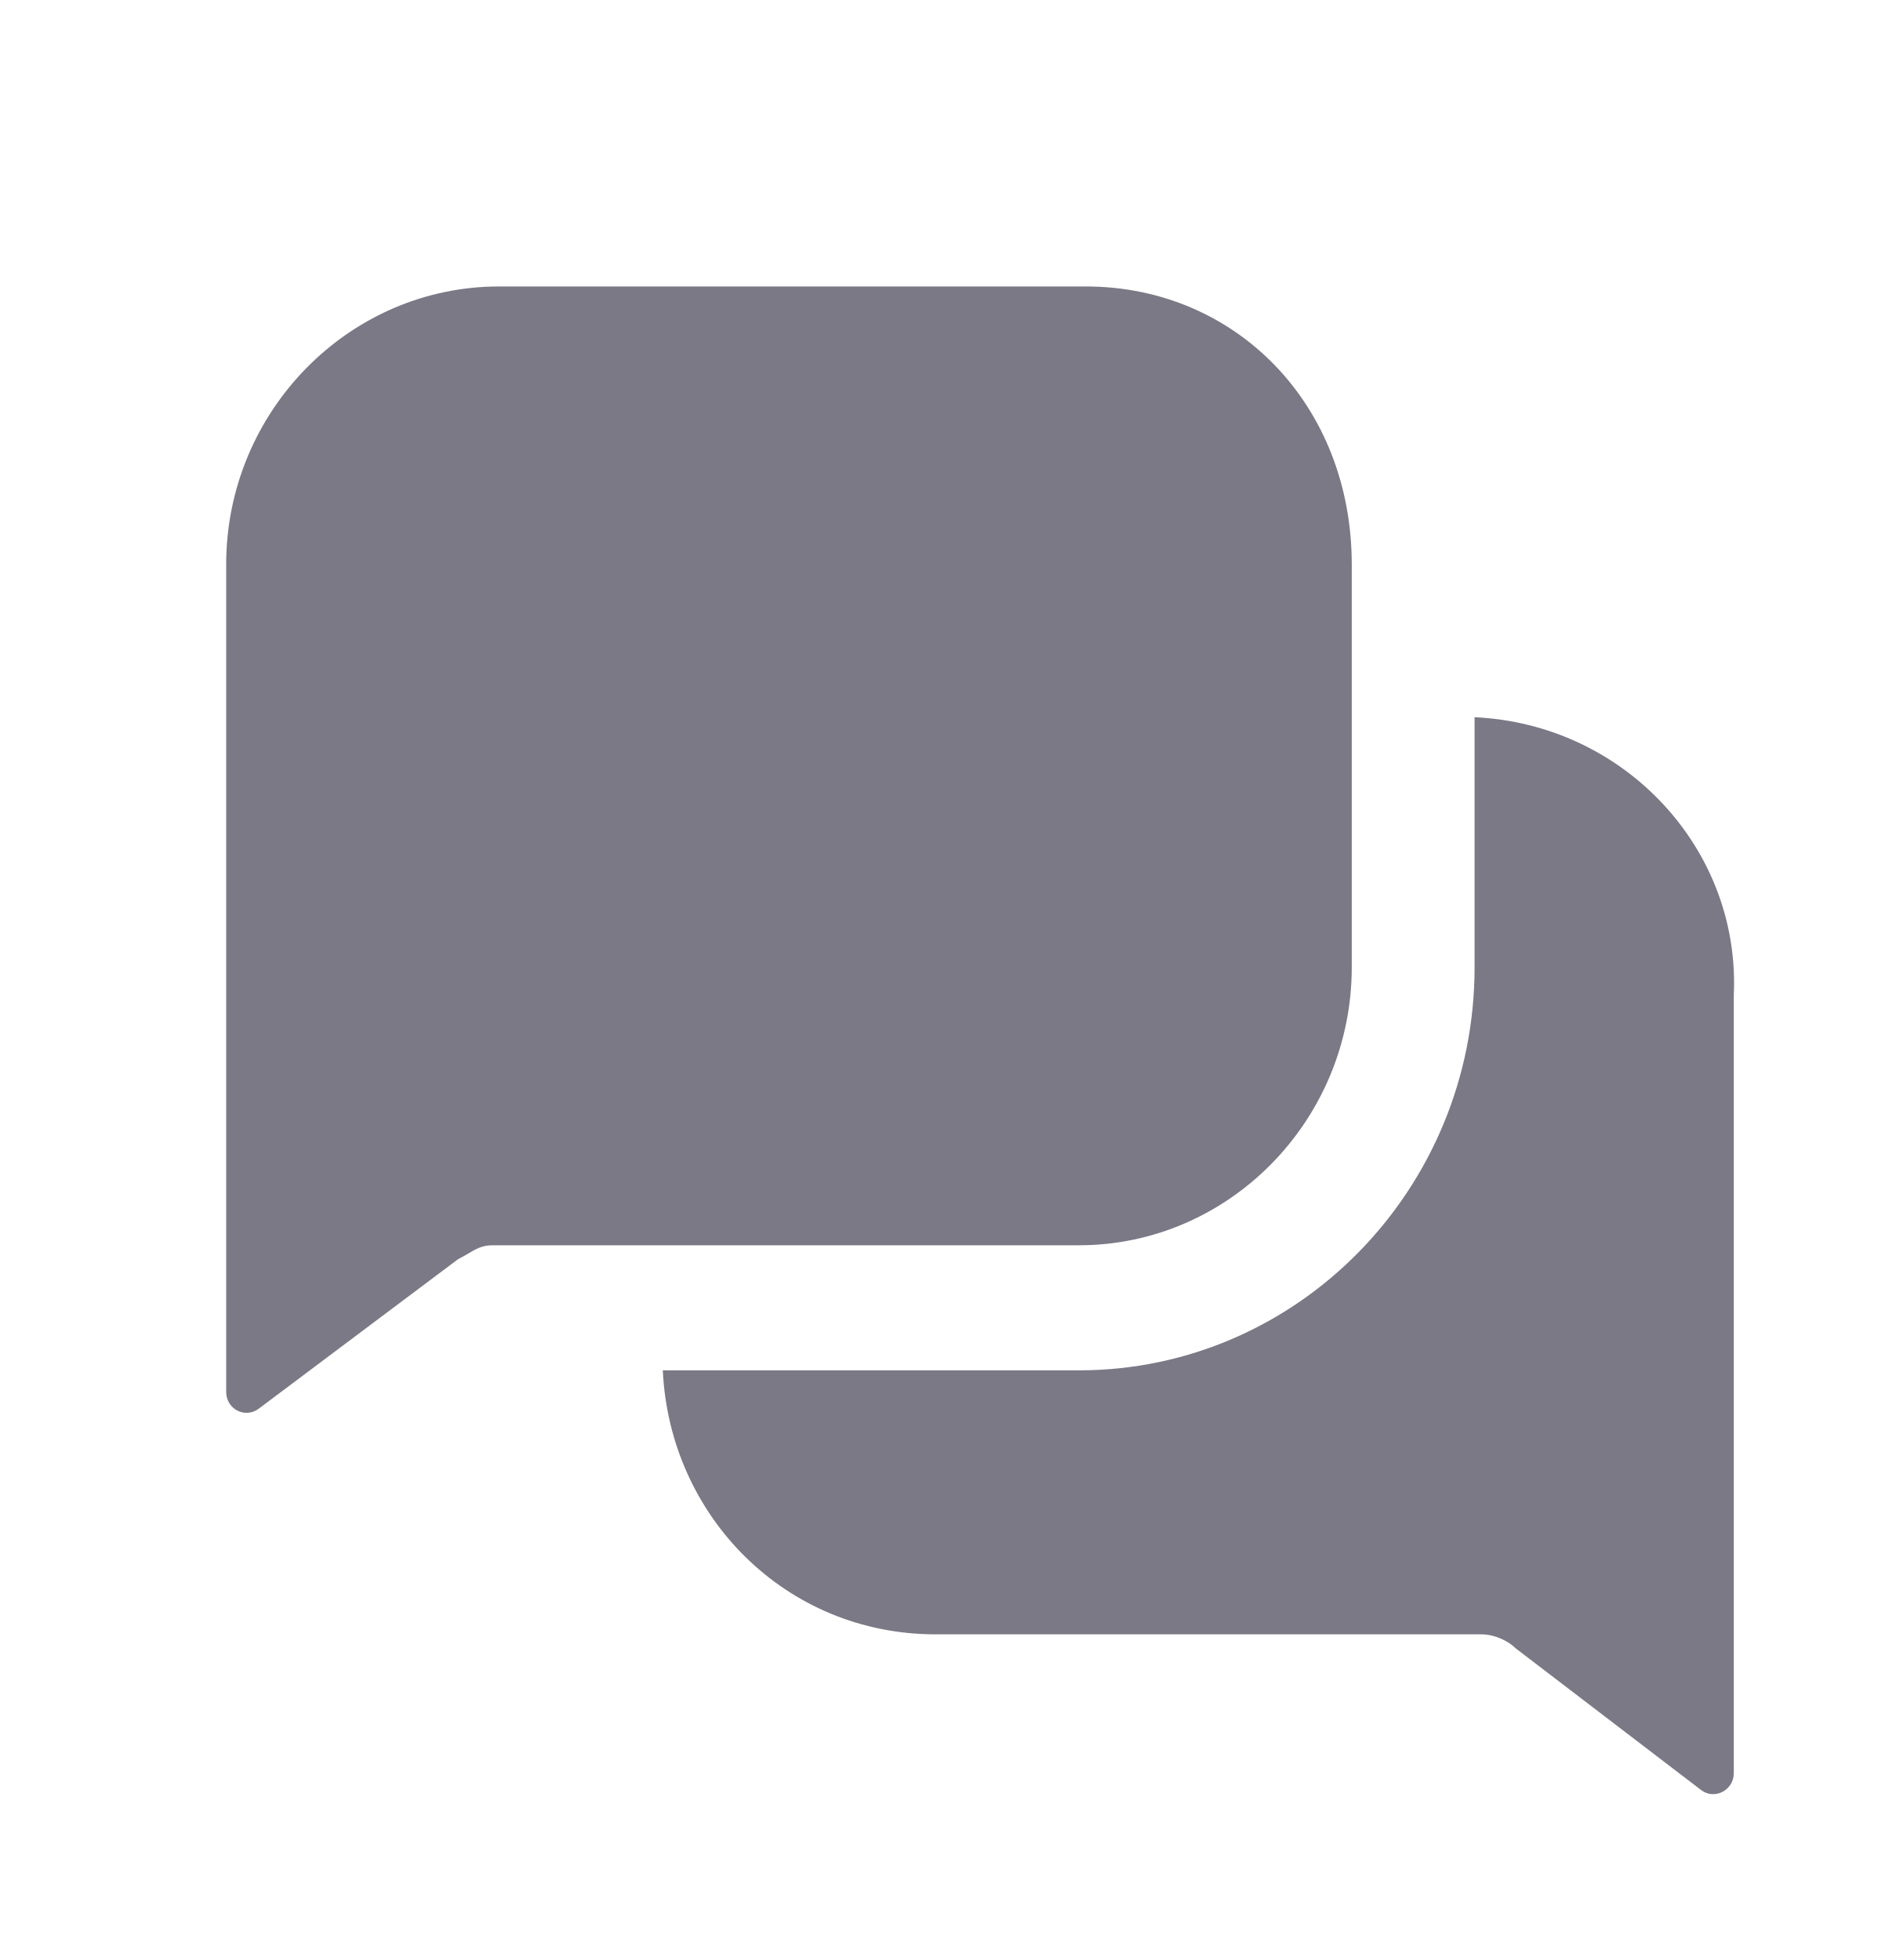
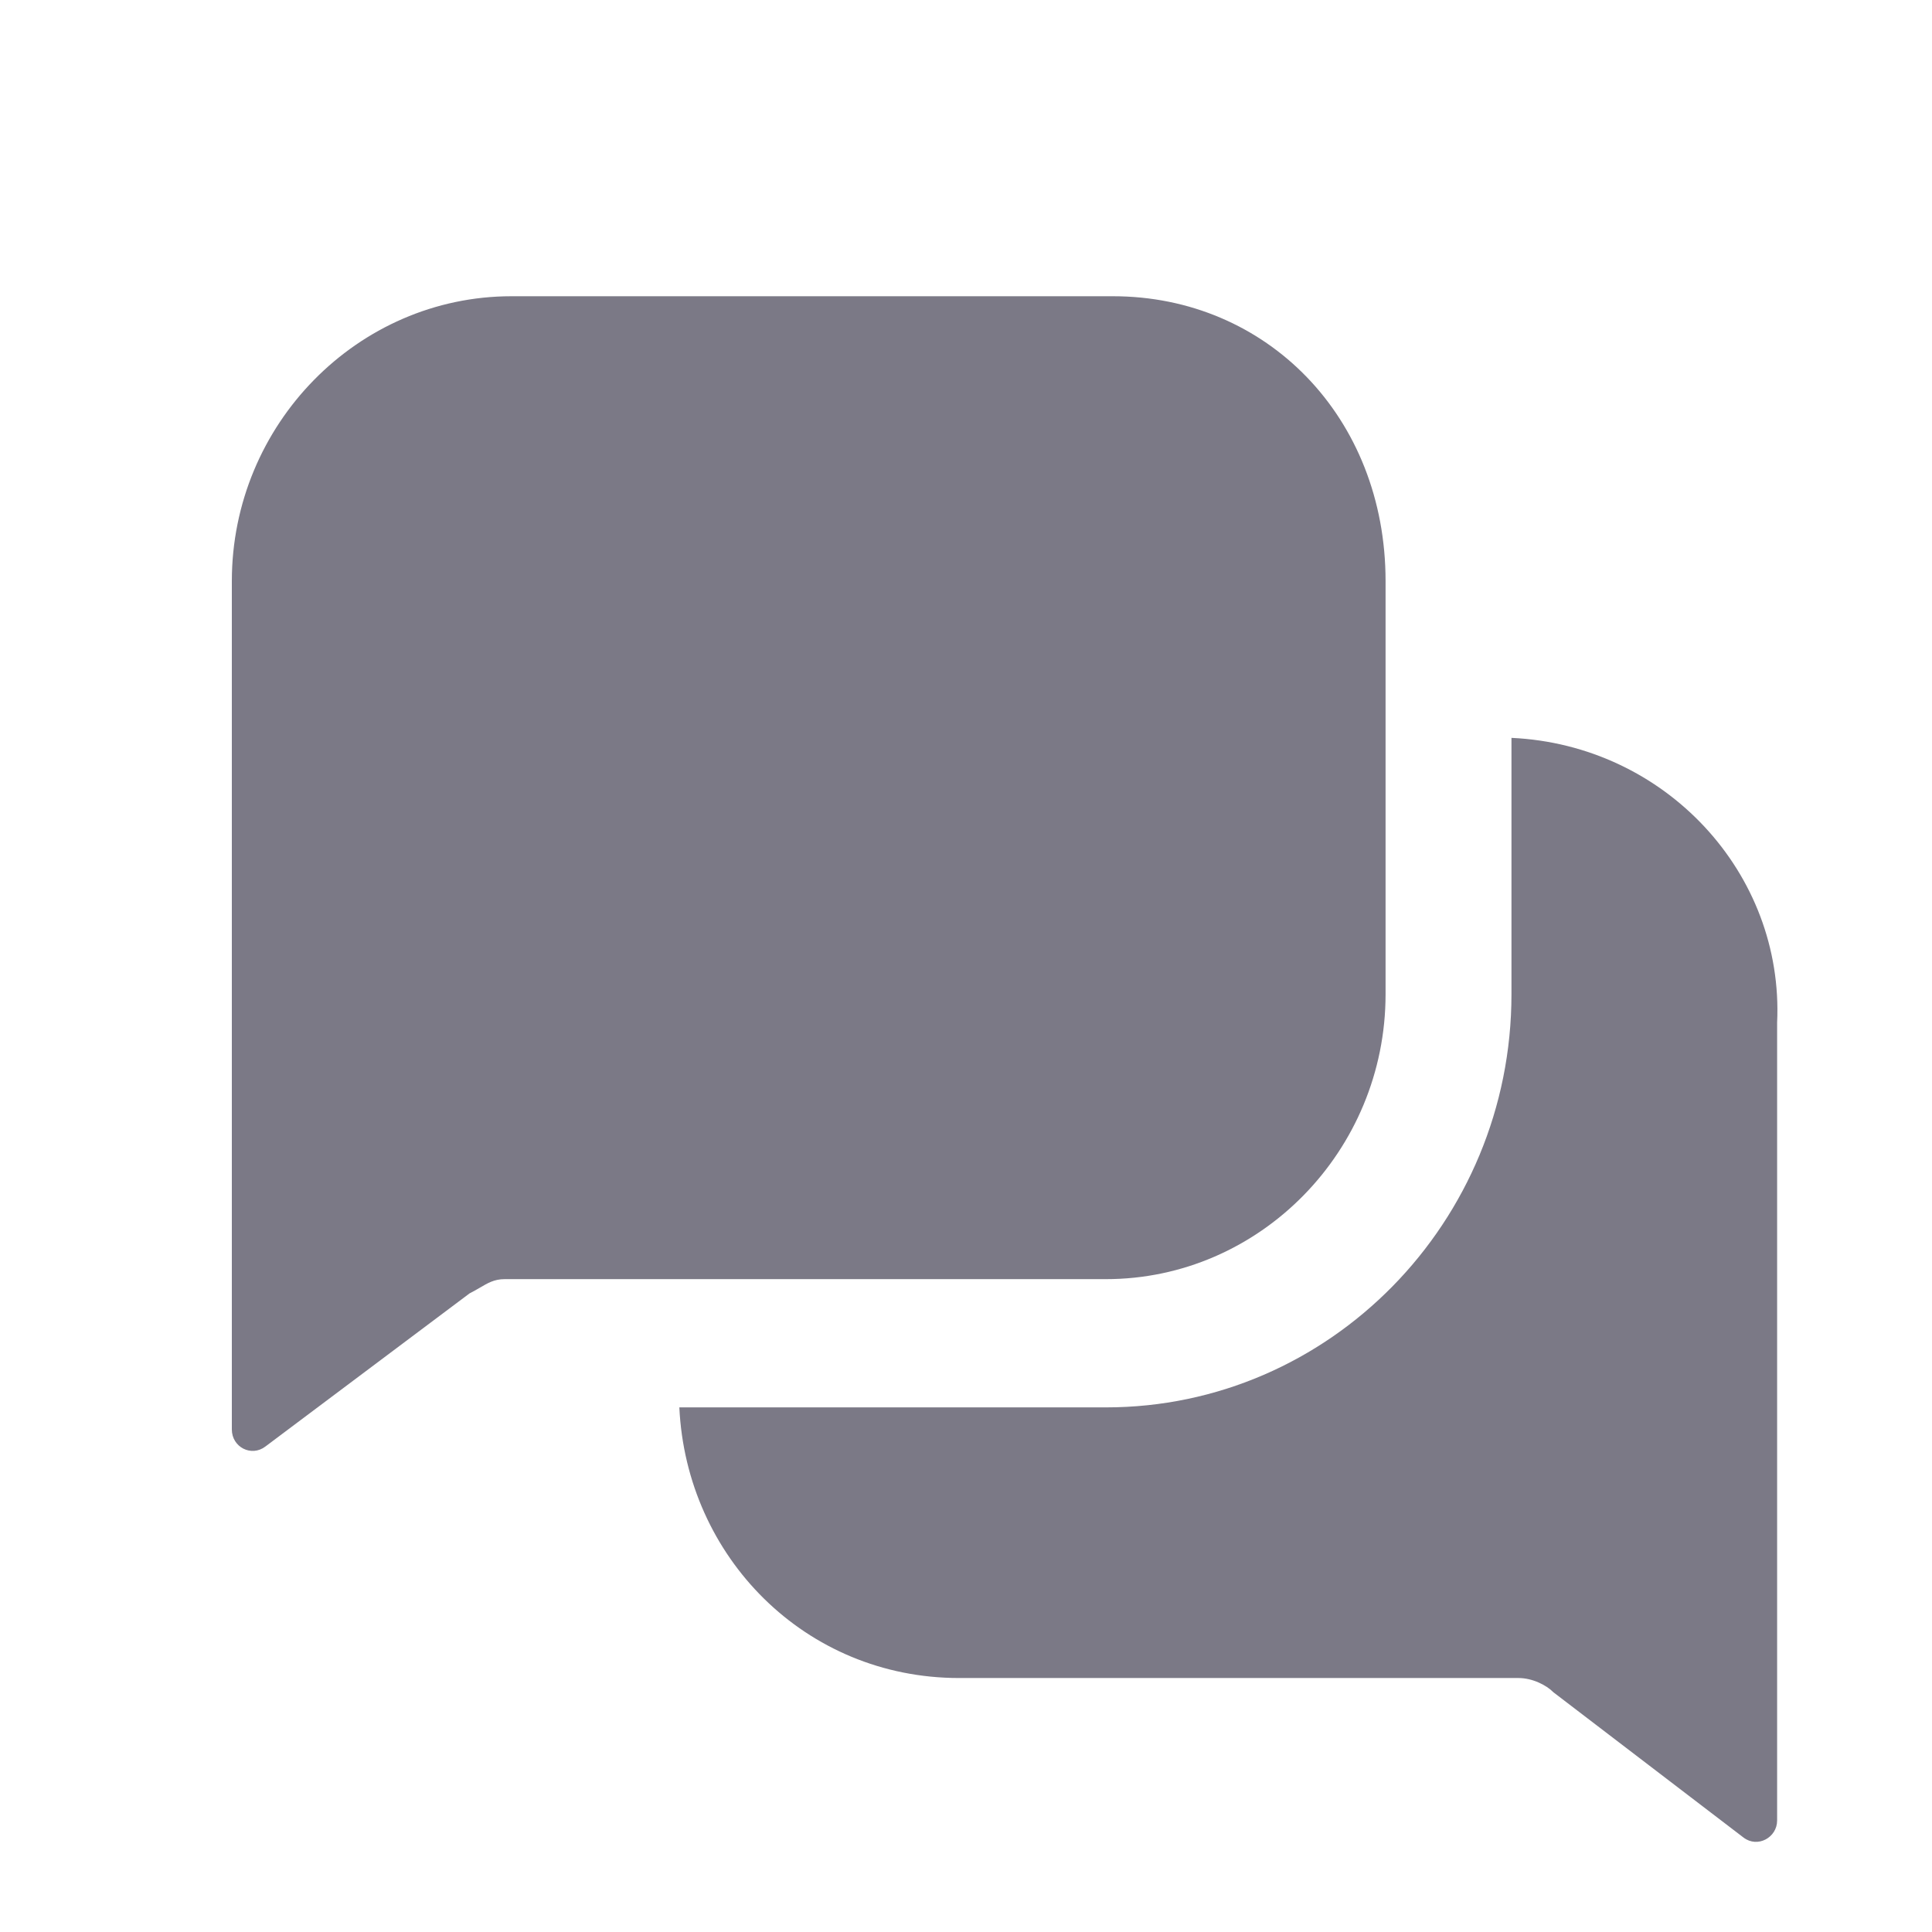
- <svg xmlns="http://www.w3.org/2000/svg" width="25" height="26" viewBox="0 0 25 26" fill="none">
-   <path d="M17.929 7.487V12.832C17.929 14.86 16.301 16.519 14.31 16.519H6.529C6.396 16.519 6.312 16.568 6.206 16.631C6.167 16.654 6.125 16.679 6.076 16.703L3.434 18.685C3.253 18.823 3 18.694 3 18.464V7.487C3 5.459 4.629 3.8 6.619 3.8H14.401C16.391 3.8 17.929 5.367 17.929 7.487Z" fill="#7B7986" />
-   <path d="M19.558 12.832V9.514C21.549 9.606 23.087 11.265 22.996 13.201V23.523C22.996 23.745 22.743 23.883 22.562 23.745L20.101 21.864C20.01 21.772 19.829 21.68 19.648 21.68H12.41C10.419 21.68 8.881 20.113 8.791 18.178H14.31C17.205 18.178 19.558 15.782 19.558 12.832Z" fill="#7B7986" />
+ <svg xmlns="http://www.w3.org/2000/svg" width="24" height="24" viewBox="0 0 24 24" fill="none">
+   <path d="M17.212 7.219V12.351C17.212 14.298 15.649 15.89 13.738 15.89H6.268C6.14 15.89 6.06 15.938 5.958 15.998C5.92 16.02 5.88 16.043 5.833 16.067L3.297 17.969C3.123 18.102 2.88 17.978 2.88 17.757V7.219C2.88 5.273 4.444 3.68 6.354 3.68H13.825C15.736 3.68 17.212 5.184 17.212 7.219Z" fill="#7B7986" />
+   <path d="M18.776 12.351V9.166C20.687 9.254 22.163 10.847 22.076 12.705V22.615C22.076 22.827 21.833 22.96 21.659 22.827L19.297 21.022C19.21 20.933 19.036 20.845 18.863 20.845H11.914C10.003 20.845 8.526 19.341 8.439 17.483H13.738C16.517 17.483 18.776 15.182 18.776 12.351Z" fill="#7B7986" />
</svg>
